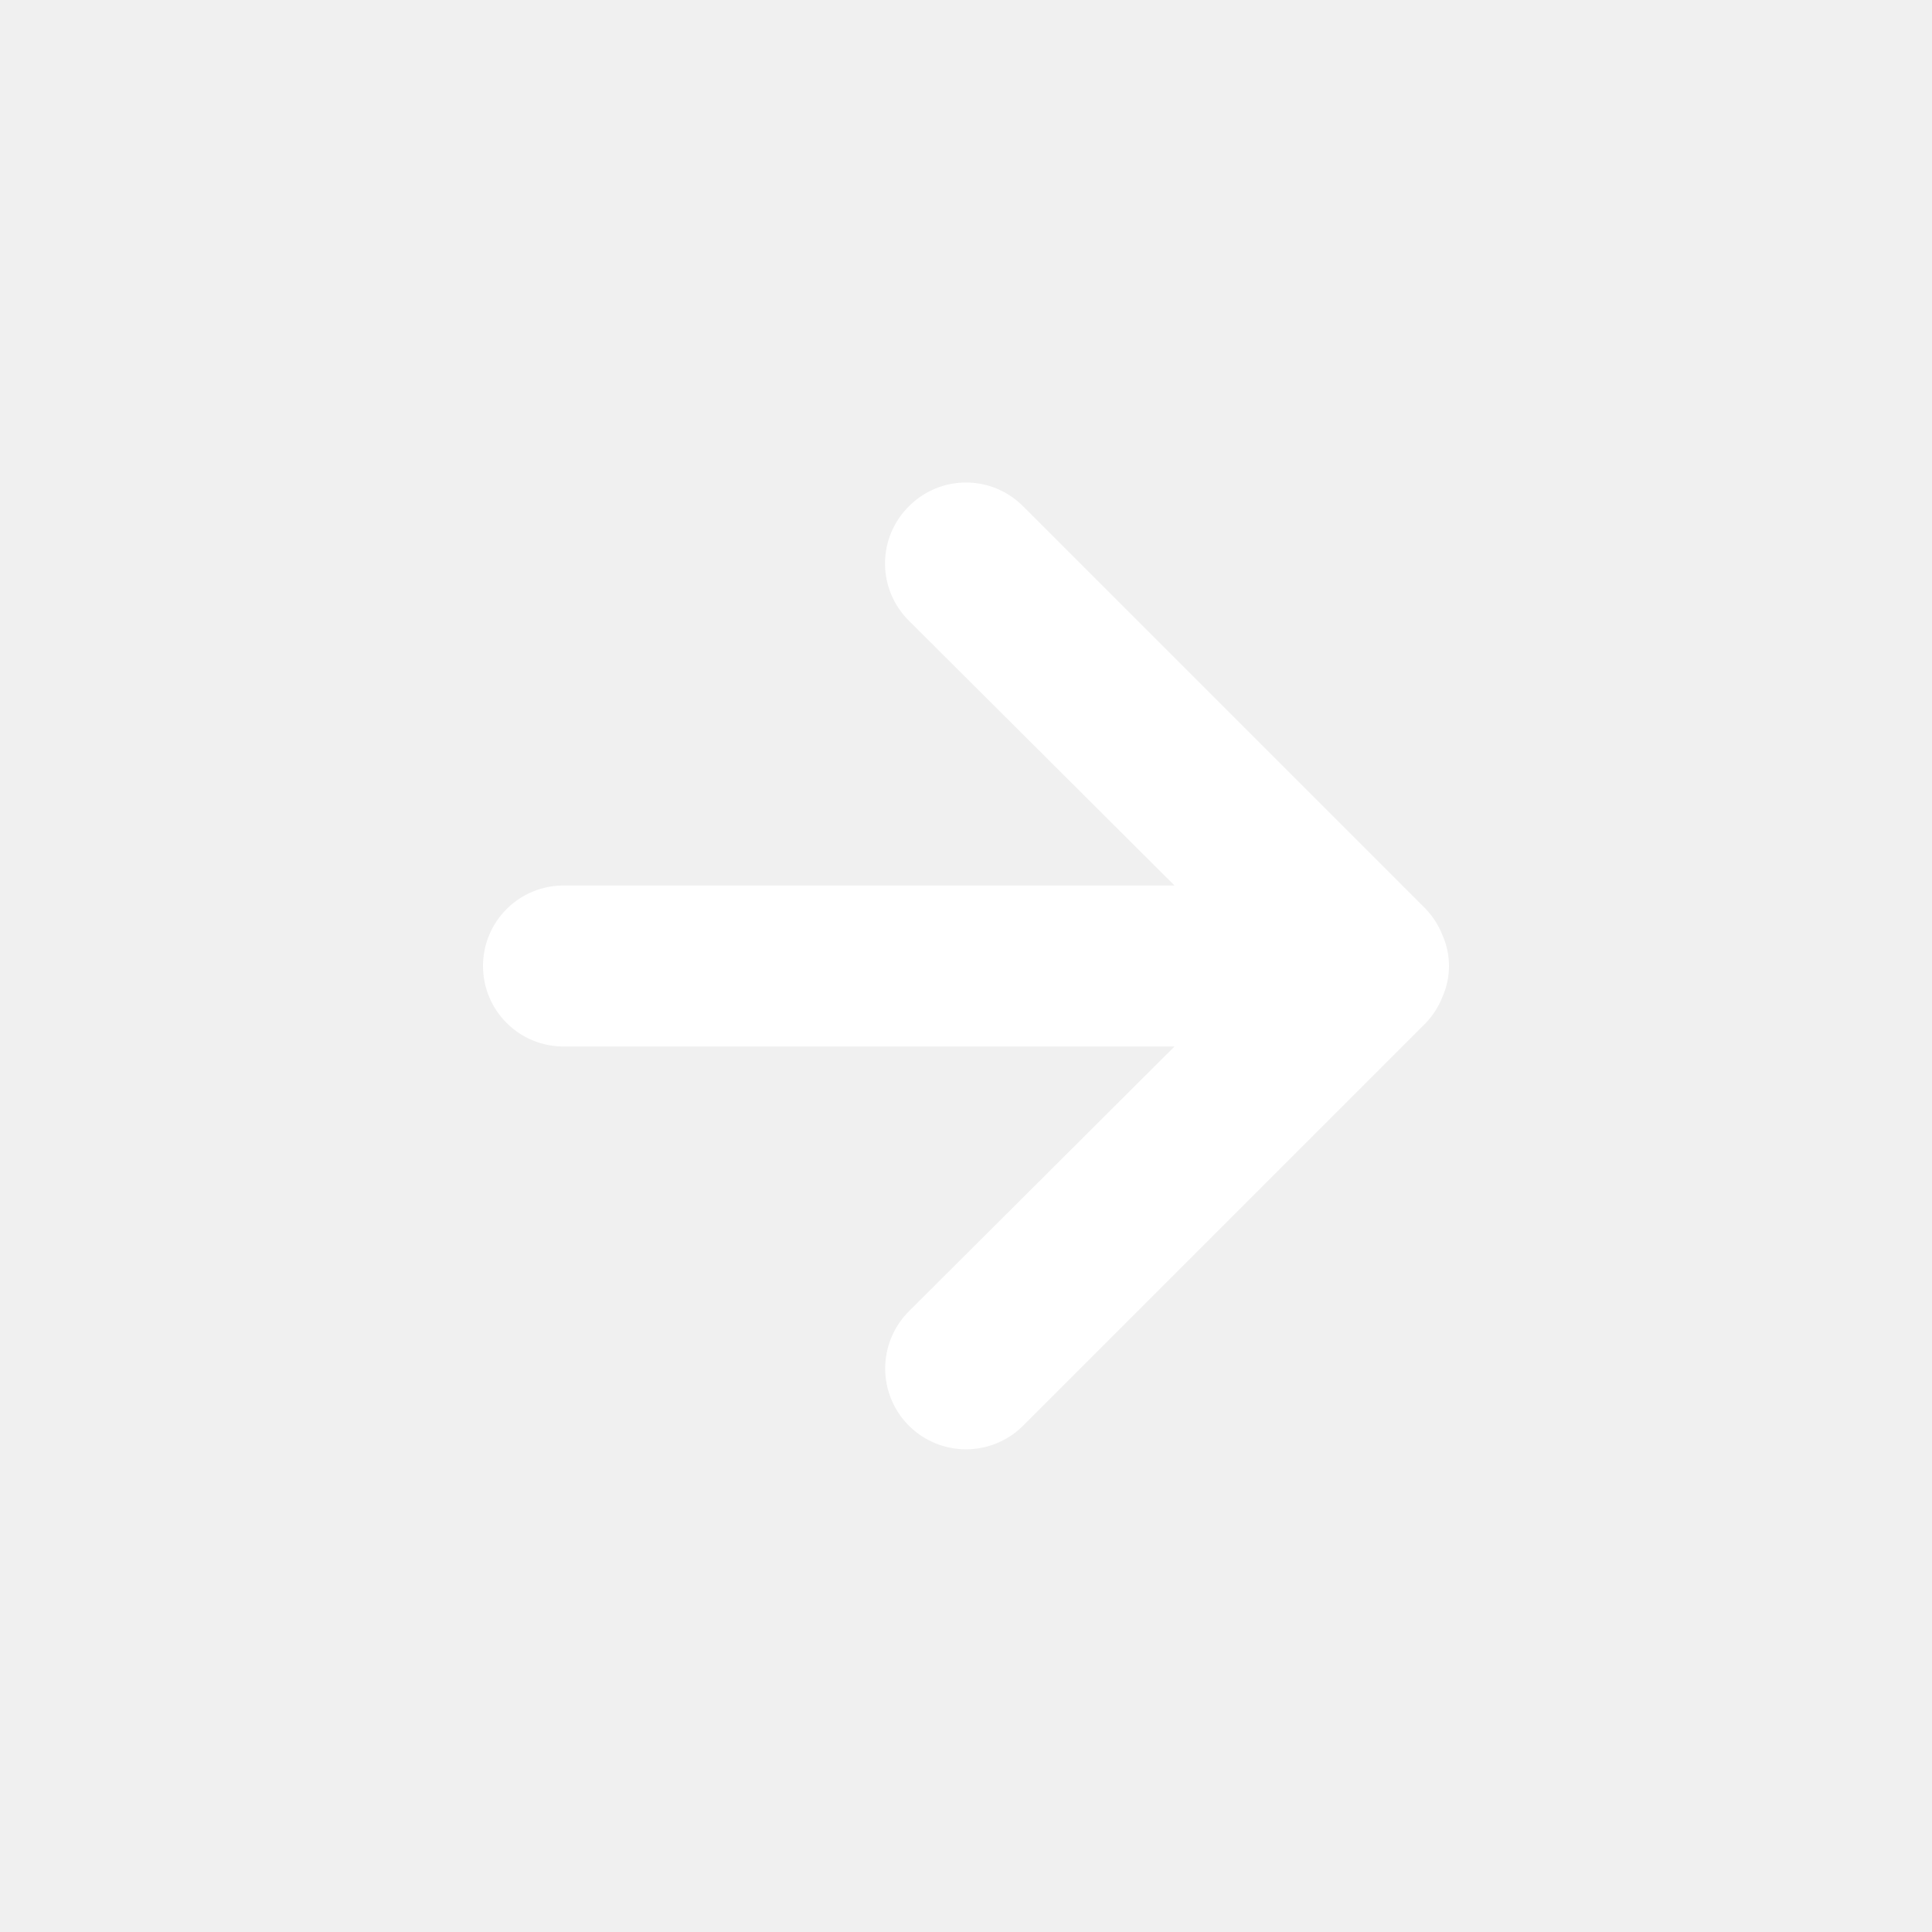
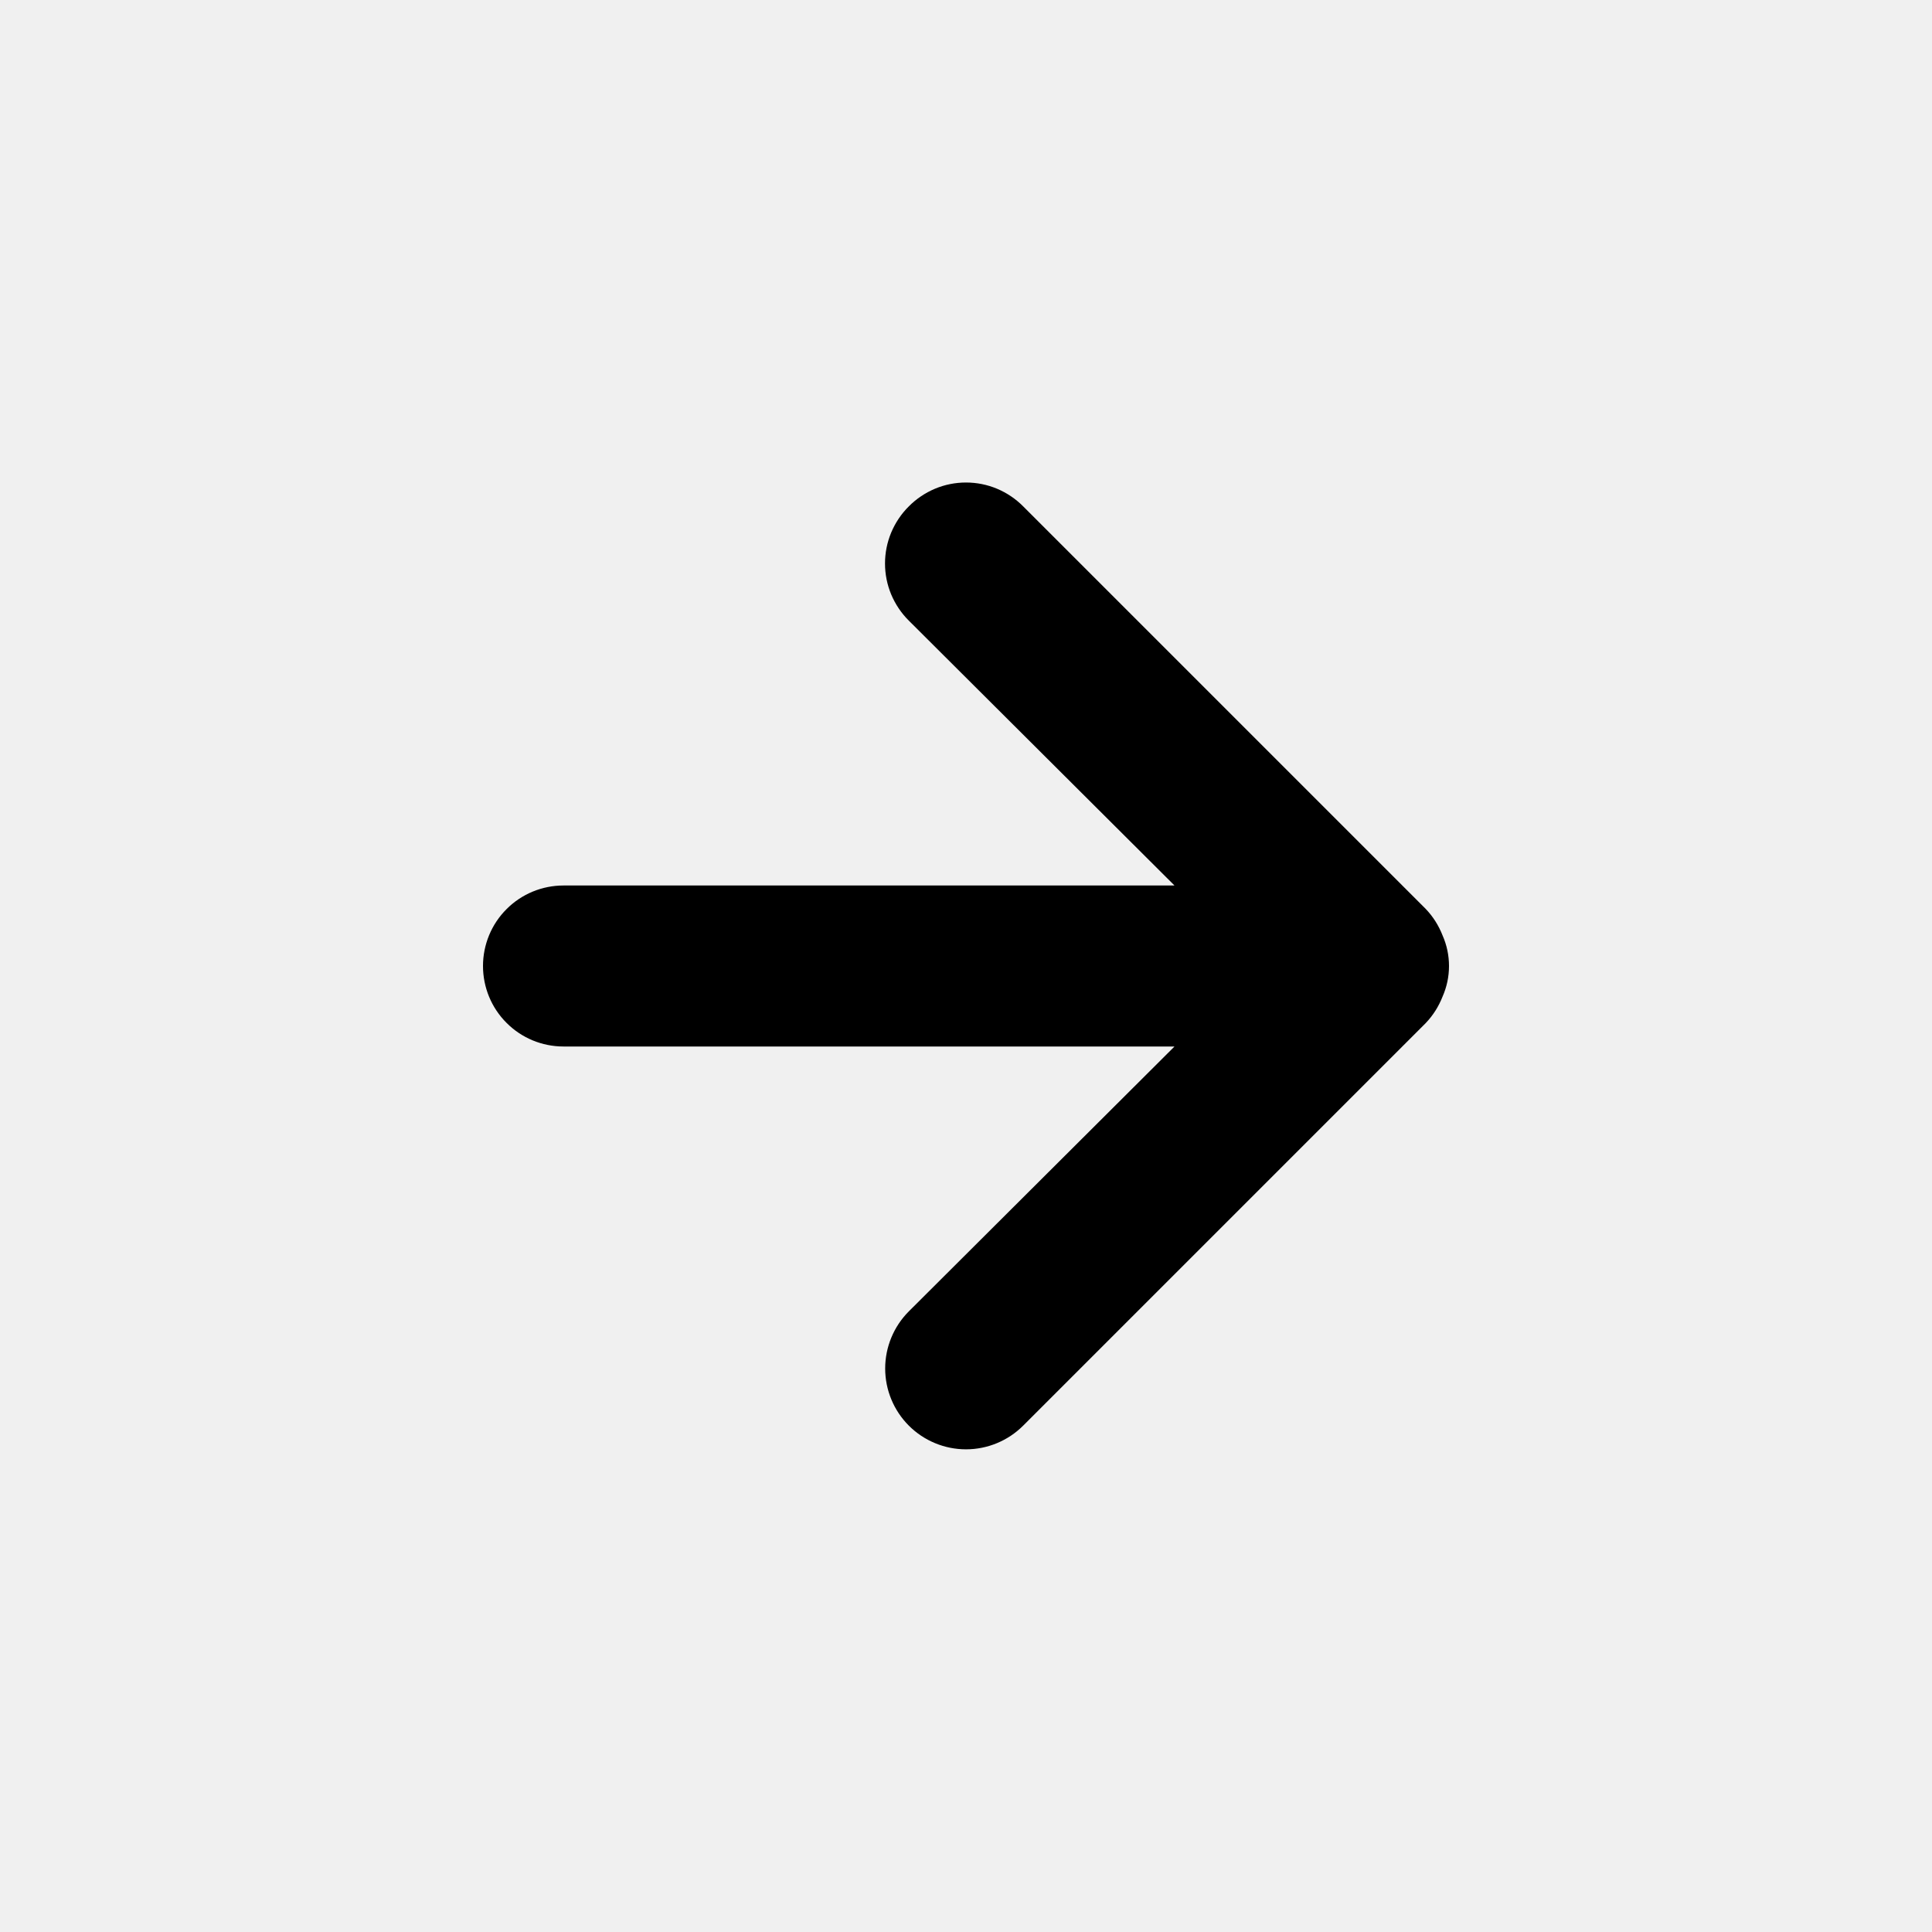
<svg xmlns="http://www.w3.org/2000/svg" width="24" height="24" viewBox="0 0 24 24" fill="none">
-   <path d="M11.29 6.29C11.196 6.383 11.122 6.494 11.071 6.615C11.02 6.737 10.994 6.868 10.994 7C10.994 7.132 11.02 7.263 11.071 7.385C11.122 7.506 11.196 7.617 11.29 7.71L14.59 11L7 11C6.735 11 6.48 11.105 6.293 11.293C6.105 11.48 6 11.735 6 12C6 12.265 6.105 12.52 6.293 12.707C6.48 12.895 6.735 13 7 13L14.59 13L11.29 16.29C11.102 16.478 10.996 16.734 10.996 17C10.996 17.266 11.102 17.522 11.29 17.71C11.478 17.898 11.734 18.004 12 18.004C12.266 18.004 12.522 17.898 12.71 17.71L17.71 12.71C17.801 12.615 17.872 12.503 17.92 12.38C17.973 12.26 18 12.131 18 12C18 11.869 17.973 11.74 17.92 11.62C17.872 11.497 17.801 11.385 17.71 11.29L12.71 6.29C12.617 6.196 12.506 6.122 12.385 6.071C12.263 6.02 12.132 5.994 12 5.994C11.868 5.994 11.737 6.02 11.615 6.071C11.494 6.122 11.383 6.196 11.29 6.29Z" fill="white" />
+   <path d="M11.29 6.29C11.196 6.383 11.122 6.494 11.071 6.615C11.02 6.737 10.994 6.868 10.994 7C10.994 7.132 11.02 7.263 11.071 7.385C11.122 7.506 11.196 7.617 11.29 7.71L14.59 11L7 11C6.735 11 6.48 11.105 6.293 11.293C6.105 11.48 6 11.735 6 12C6 12.265 6.105 12.52 6.293 12.707C6.48 12.895 6.735 13 7 13L14.59 13L11.29 16.29C11.102 16.478 10.996 16.734 10.996 17C10.996 17.266 11.102 17.522 11.29 17.71C11.478 17.898 11.734 18.004 12 18.004C12.266 18.004 12.522 17.898 12.71 17.71L17.71 12.71C17.801 12.615 17.872 12.503 17.92 12.38C17.973 12.26 18 12.131 18 12C18 11.869 17.973 11.74 17.92 11.62C17.872 11.497 17.801 11.385 17.71 11.29L12.71 6.29C12.617 6.196 12.506 6.122 12.385 6.071C12.263 6.02 12.132 5.994 12 5.994C11.868 5.994 11.737 6.02 11.615 6.071C11.494 6.122 11.383 6.196 11.29 6.29Z" fill="currentColor" />
</svg>
